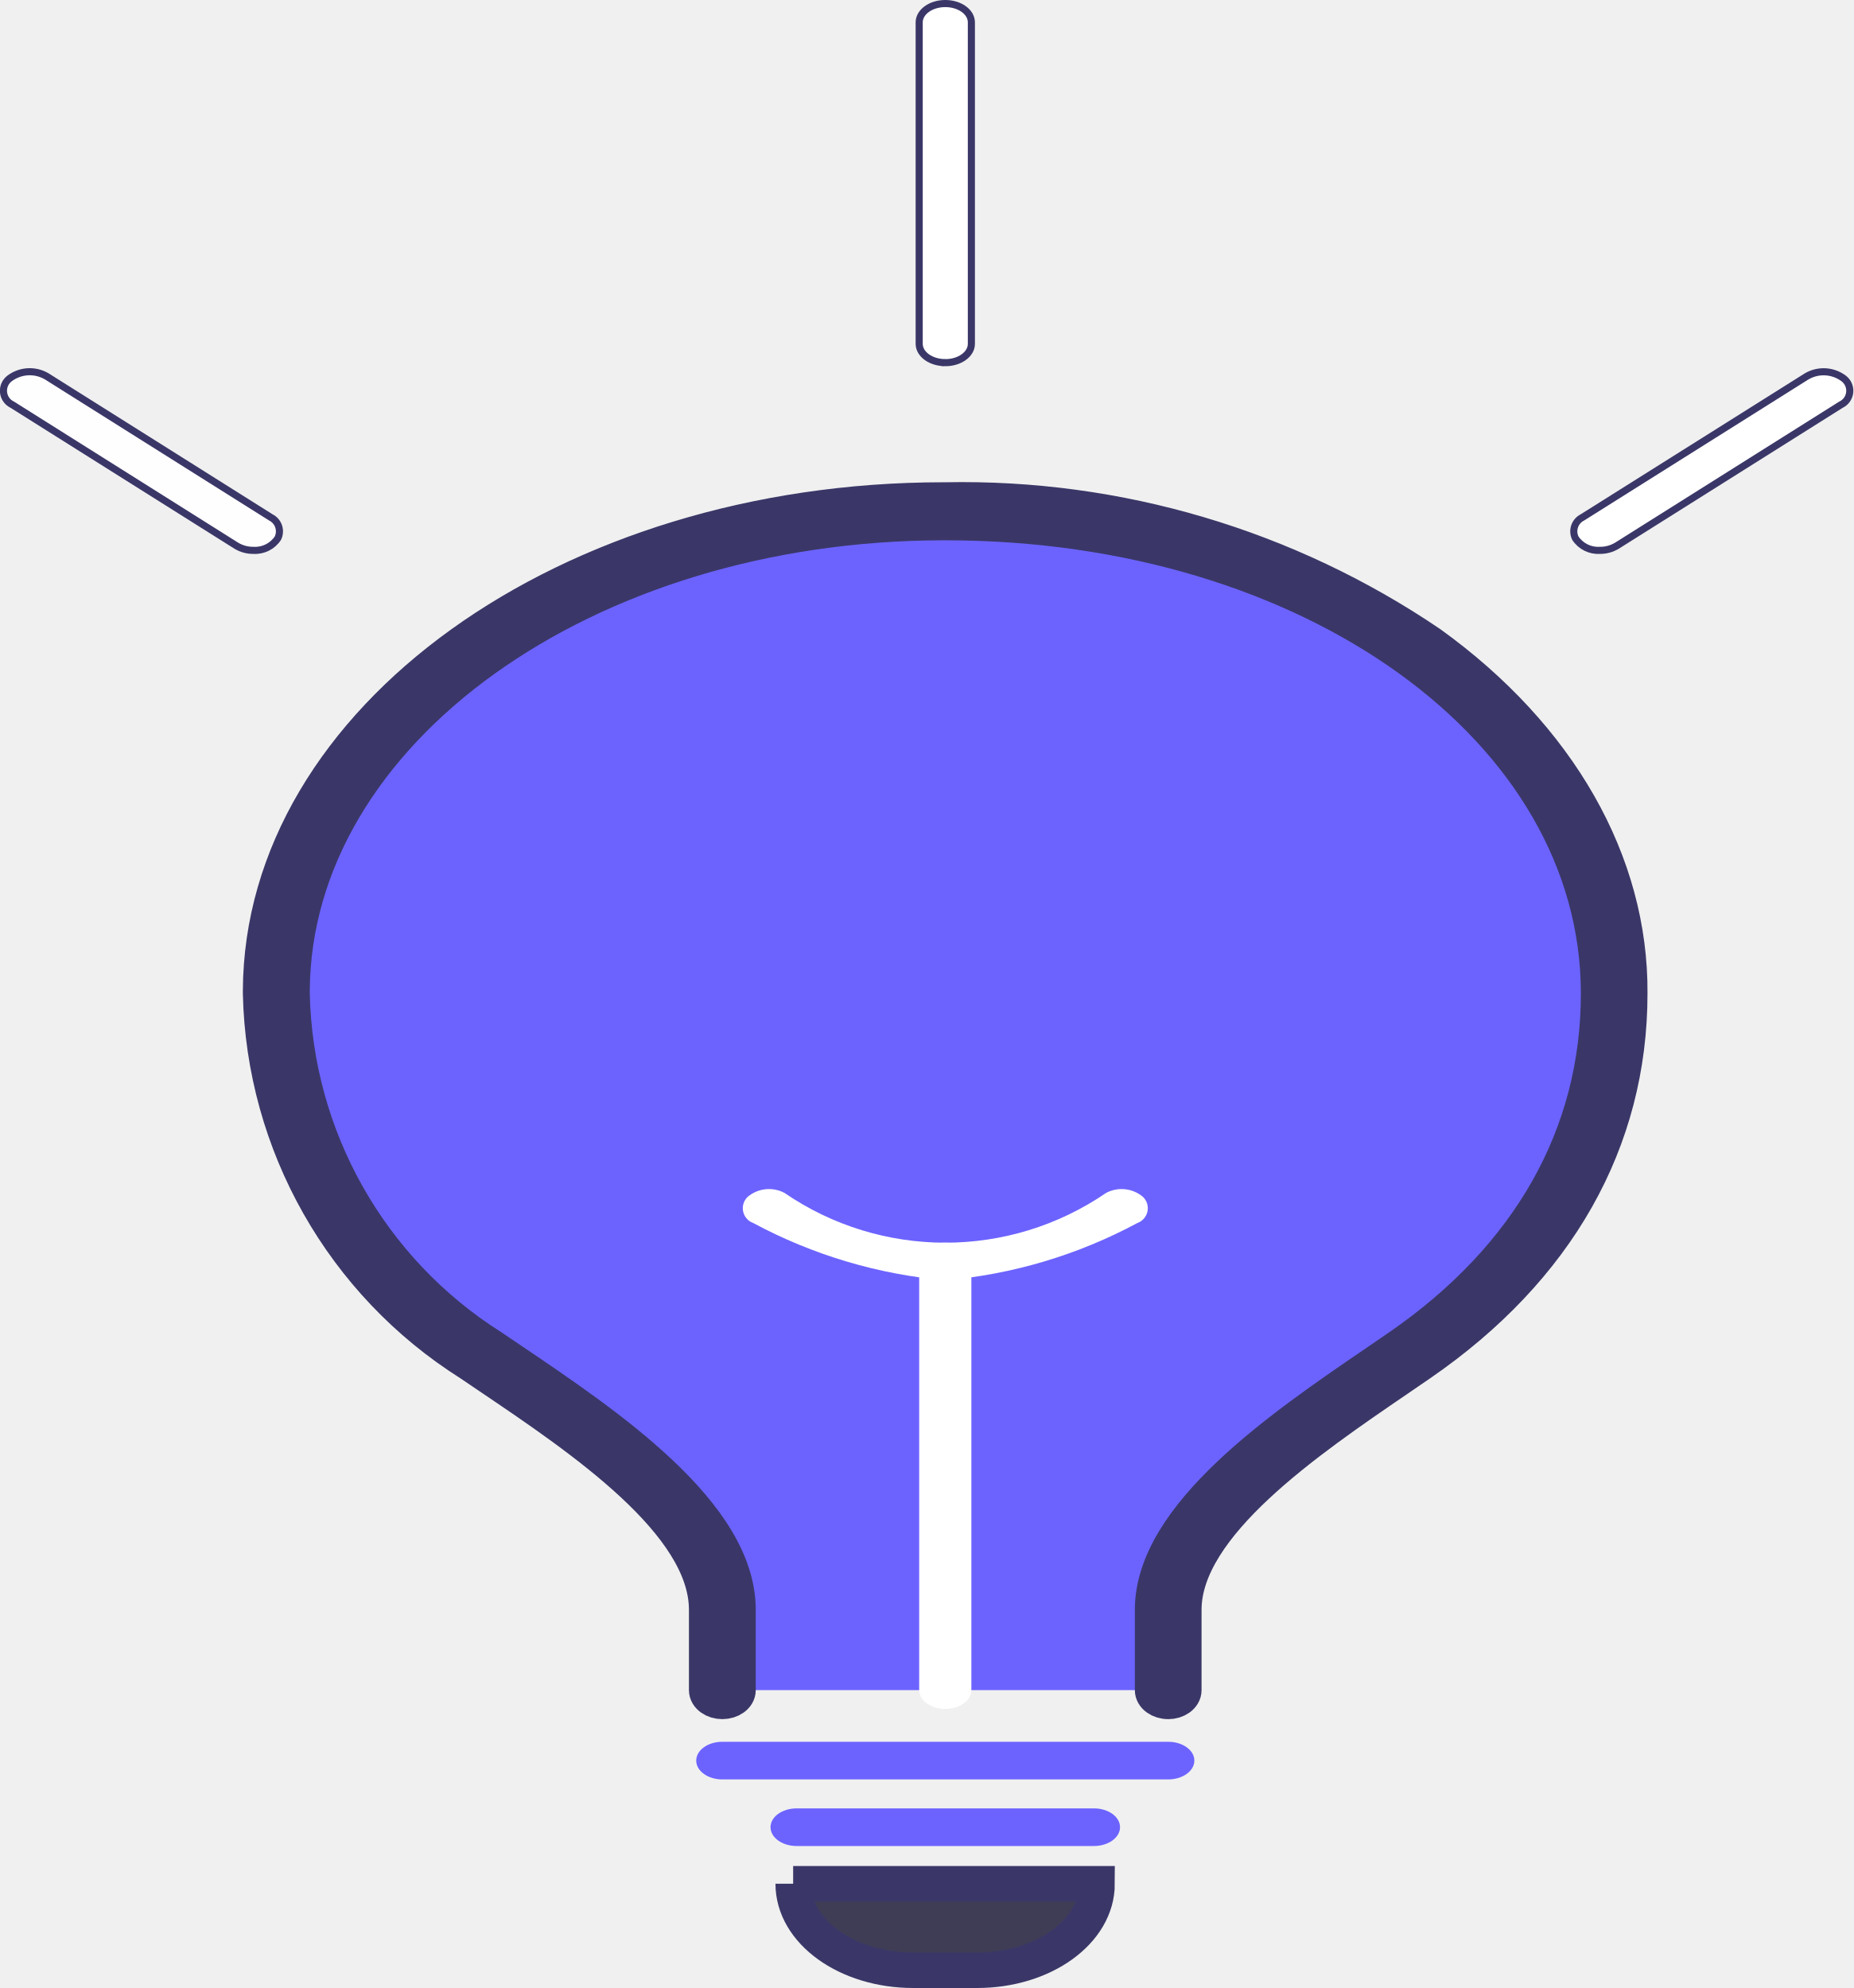
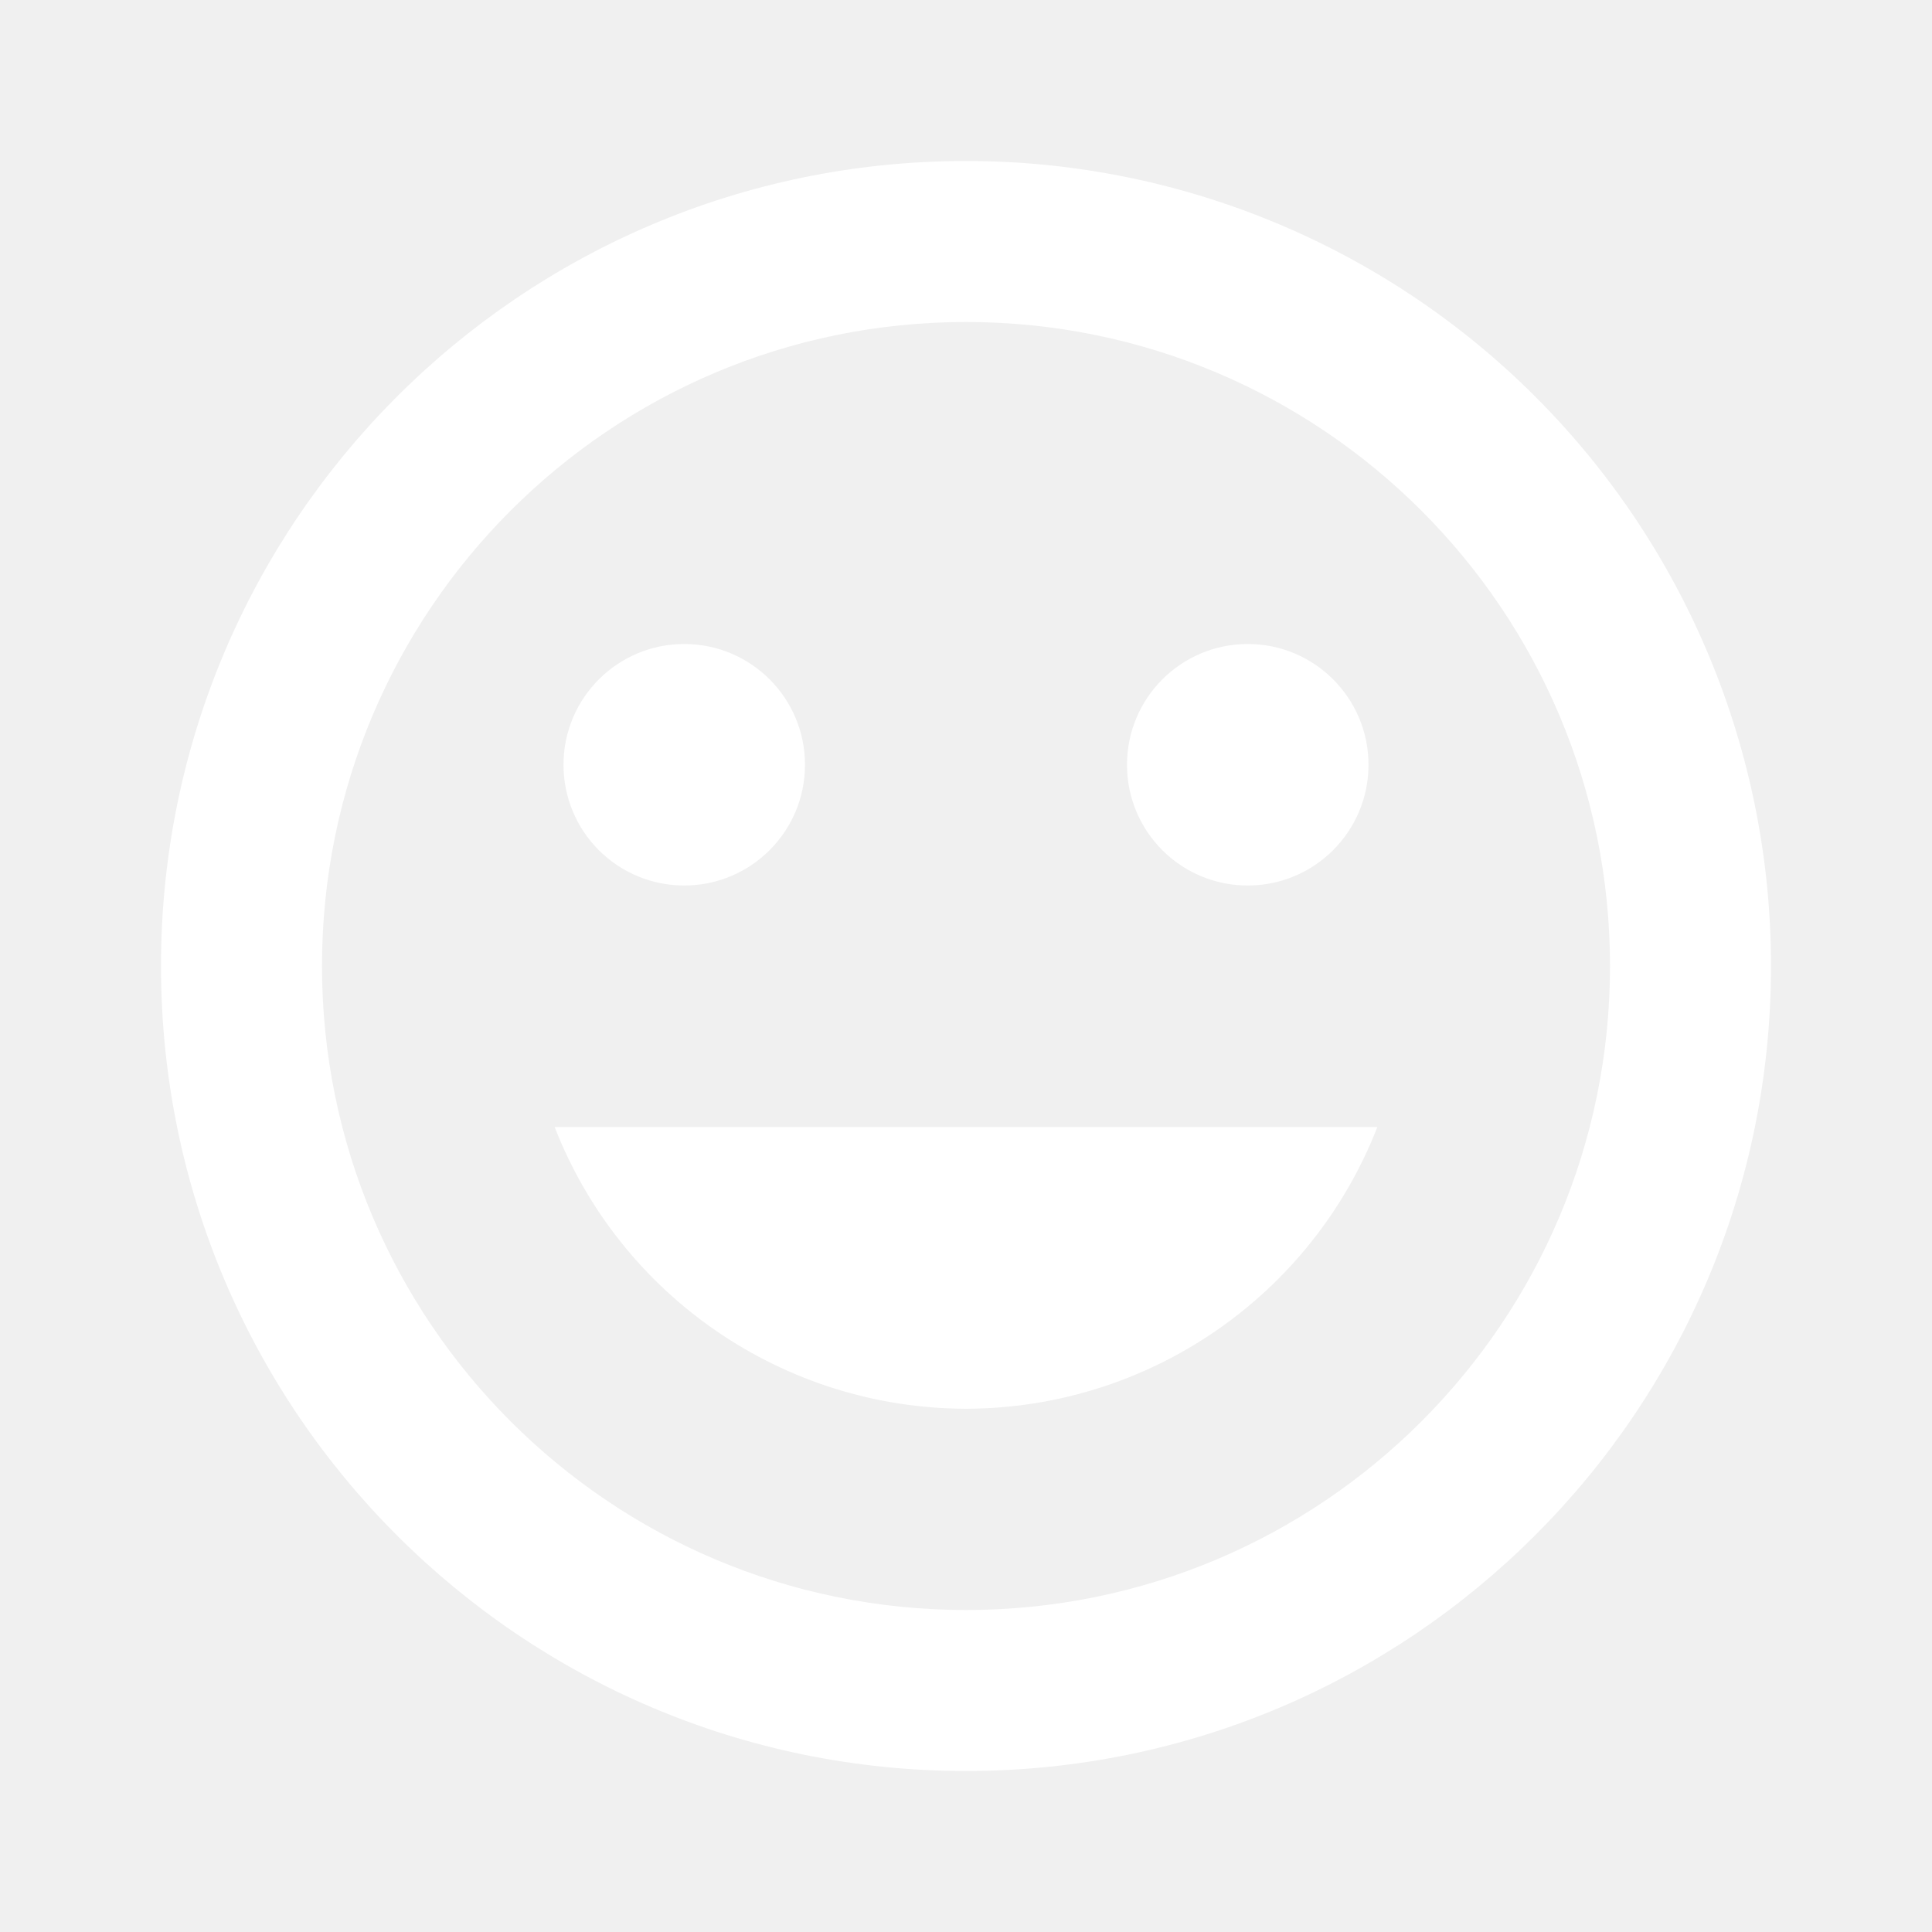
- <svg xmlns="http://www.w3.org/2000/svg" width="52.201" height="56.004" viewBox="0 0 52.201 56.004">
+ <svg xmlns="http://www.w3.org/2000/svg" width="90" height="90" viewBox="0 0 90 90">
  <defs>
-     <style>.a{fill:#3f3d56;}.a,.c,.d{stroke:#3a3768;}.b{fill:#6c63ff;}.c{fill:#fffefe;}.c,.d{stroke-width:0.2px;}.d,.e{fill:#fff;}</style>
+     <style>.a{fill:none;}.b{fill:#fff;}</style>
  </defs>
-   <g transform="translate(0.101 0.1)">
-     <path class="a" d="M151.4,500h8.56c0,1.346-1.513,2.437-3.379,2.437h-1.8c-1.866,0-3.379-1.091-3.379-2.437Z" transform="translate(-129.162 -447.033)" />
-     <path class="b" d="M348.878,226.857v-2.264c0-2.736,4.127-5.324,6.8-7.17,3.773-2.6,5.757-6.1,5.757-10.189.029-7.5-8.383-13.6-18.788-13.623s-18.864,6.045-18.893,13.548q0,.038,0,.076a12.373,12.373,0,0,0,5.757,10.189c2.663,1.812,6.8,4.406,6.8,7.17v2.264" transform="translate(-316.075 -179.345)" />
-     <path class="a" d="M346.319,224.811c-.243,0-.441-.142-.441-.318v-2.264c0-2.662,3.64-5.146,6.3-6.961l.641-.439c3.677-2.535,5.621-5.979,5.621-9.959,0-7.44-8.082-13.268-18.4-13.268h-.052c-10.108.008-18.308,5.9-18.348,13.193v.074a12.084,12.084,0,0,0,5.619,9.959l.562.38c2.693,1.818,6.38,4.307,6.38,7.021v2.264c0,.176-.2.318-.441.318s-.441-.142-.441-.318v-2.264c0-2.438-3.526-4.819-6.1-6.557l-.564-.382a12.655,12.655,0,0,1-5.9-10.42v-.076c.03-7.632,8.651-13.827,19.228-13.827h.054a23.482,23.482,0,0,1,13.663,4.051c3.622,2.612,5.644,6.159,5.617,9.852,0,4.158-2.038,7.761-5.893,10.419l-.644.441c-2.542,1.735-6.023,4.111-6.023,6.5v2.264c0,.176-.2.318-.441.318Z" transform="translate(-313.516 -176.981)" />
-     <path class="b" d="M427.61,540h-8.374c-.406,0-.735-.237-.735-.53s.329-.53.735-.53h8.374c.406,0,.735.237.735.53S428.016,540,427.61,540Z" transform="translate(-396.9 -488.096)" />
-     <path class="c" d="M278.5,161.9a.913.913,0,0,1-.483-.131l-6.308-3.971a.435.435,0,0,1-.07-.747A.944.944,0,0,1,272.68,157l6.308,3.971a.44.44,0,0,1,.2.585A.767.767,0,0,1,278.5,161.9Z" transform="translate(-271.462 -146.496)" />
-     <path class="d" d="M573.211,161.9a.767.767,0,0,1-.688-.344.44.44,0,0,1,.2-.585L579.036,157a.944.944,0,0,1,1.036.051.435.435,0,0,1-.07.747l-6.308,3.971A.913.913,0,0,1,573.211,161.9Z" transform="translate(-528.254 -146.496)" />
-     <path class="b" d="M417.548,522.257h-12.56c-.406,0-.735-.237-.735-.53s.329-.53.735-.53h12.56c.406,0,.735.237.735.53S417.953,522.257,417.548,522.257Z" transform="translate(-384.745 -472.229)" />
-     <path class="e" d="M447.736,401.592c-.406,0-.735-.237-.735-.53V388.987c0-.293.329-.53.735-.53s.735.237.735.53v12.076C448.47,401.355,448.141,401.592,447.736,401.592Z" transform="translate(-421.213 -353.55)" />
-     <path class="e" d="M418.865,376.776a13.98,13.98,0,0,1-5.41-1.614.442.442,0,0,1-.151-.741.934.934,0,0,1,1.028-.109,8.017,8.017,0,0,0,9.067,0,.934.934,0,0,1,1.028.109.442.442,0,0,1-.151.741A13.982,13.982,0,0,1,418.865,376.776Z" transform="translate(-392.342 -340.809)" />
-     <path class="d" d="M447.735,69.061c-.406,0-.735-.237-.735-.53V59.475c0-.293.329-.53.735-.53s.735.237.735.53v9.057c0,.292-.329.53-.735.53Z" transform="translate(-421.212 -58.945)" />
-   </g>
+   <path class="a" d="M0,0H90V90H0Z" />
+   <path class="b" d="M39.463,2A37.5,37.5,0,1,0,77,39.5,37.482,37.482,0,0,0,39.463,2ZM39.5,69.5a30,30,0,1,1,30-30A29.992,29.992,0,0,1,39.5,69.5ZM52.625,35.75A5.625,5.625,0,1,0,47,30.125,5.617,5.617,0,0,0,52.625,35.75Zm-26.25,0a5.625,5.625,0,1,0-5.625-5.625A5.617,5.617,0,0,0,26.375,35.75ZM39.5,60.125A20.611,20.611,0,0,0,58.663,47H20.337A20.611,20.611,0,0,0,39.5,60.125Z" transform="translate(5.5 5.5)" />
</svg>
